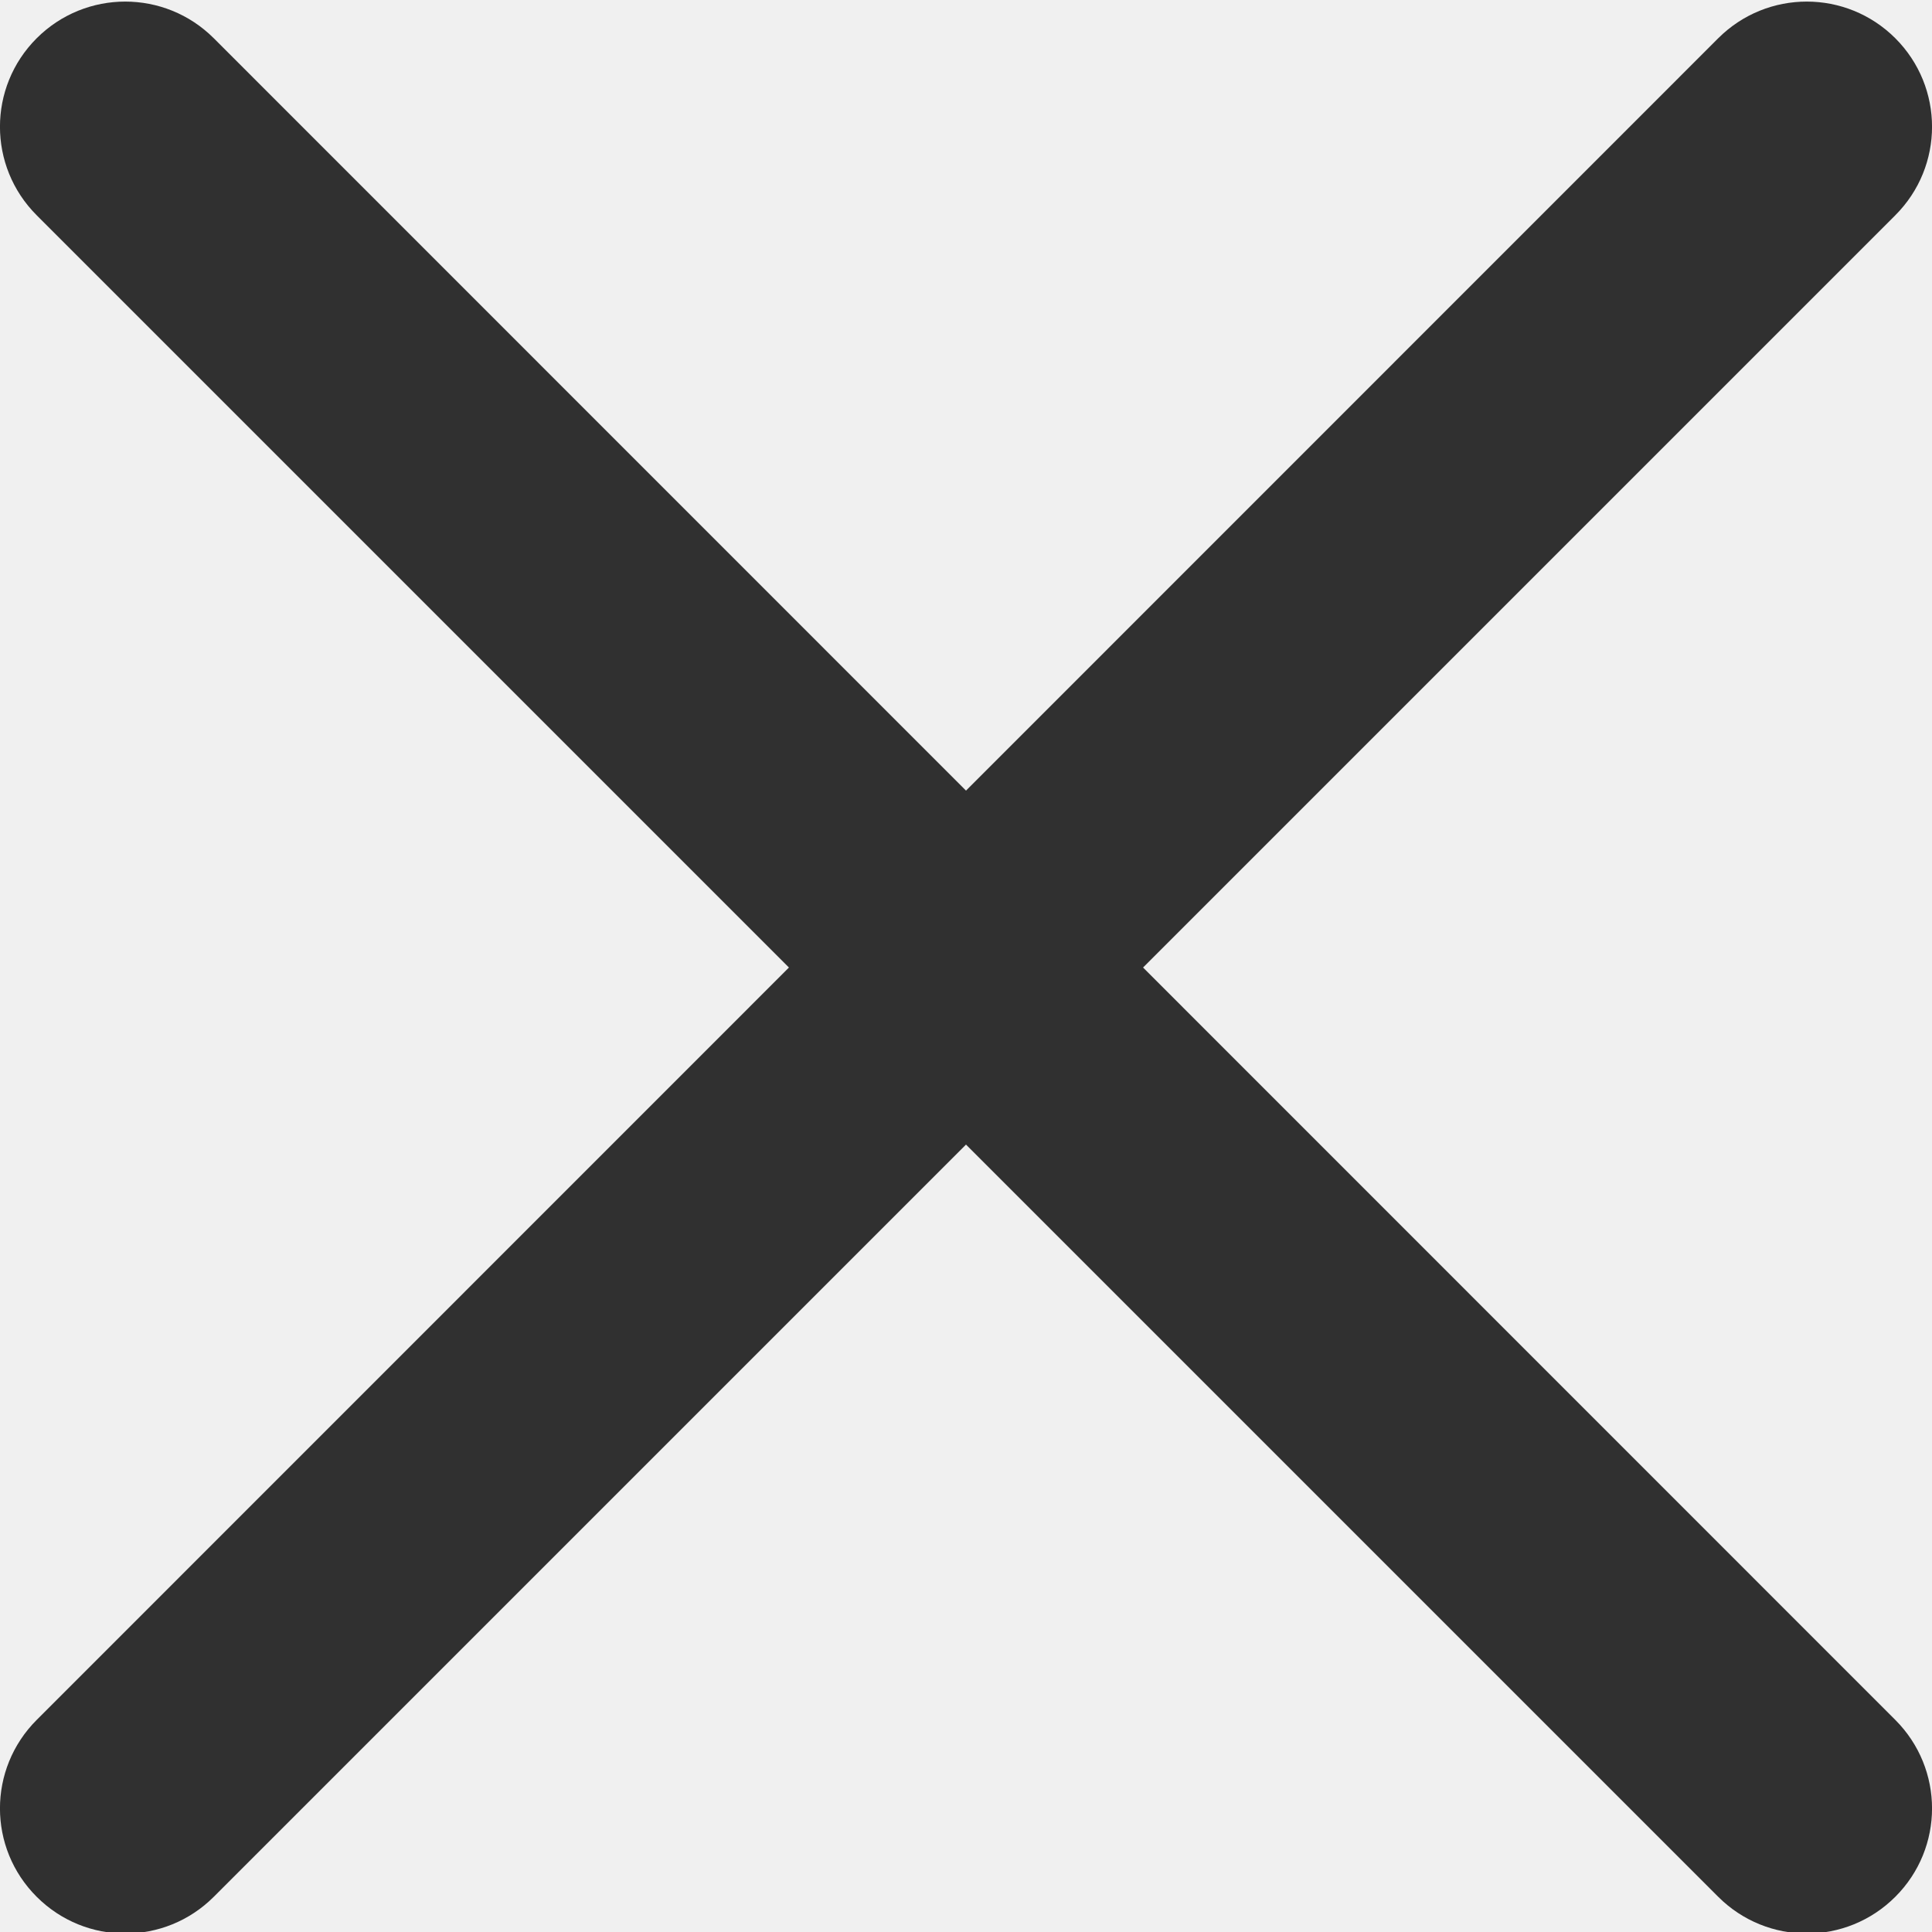
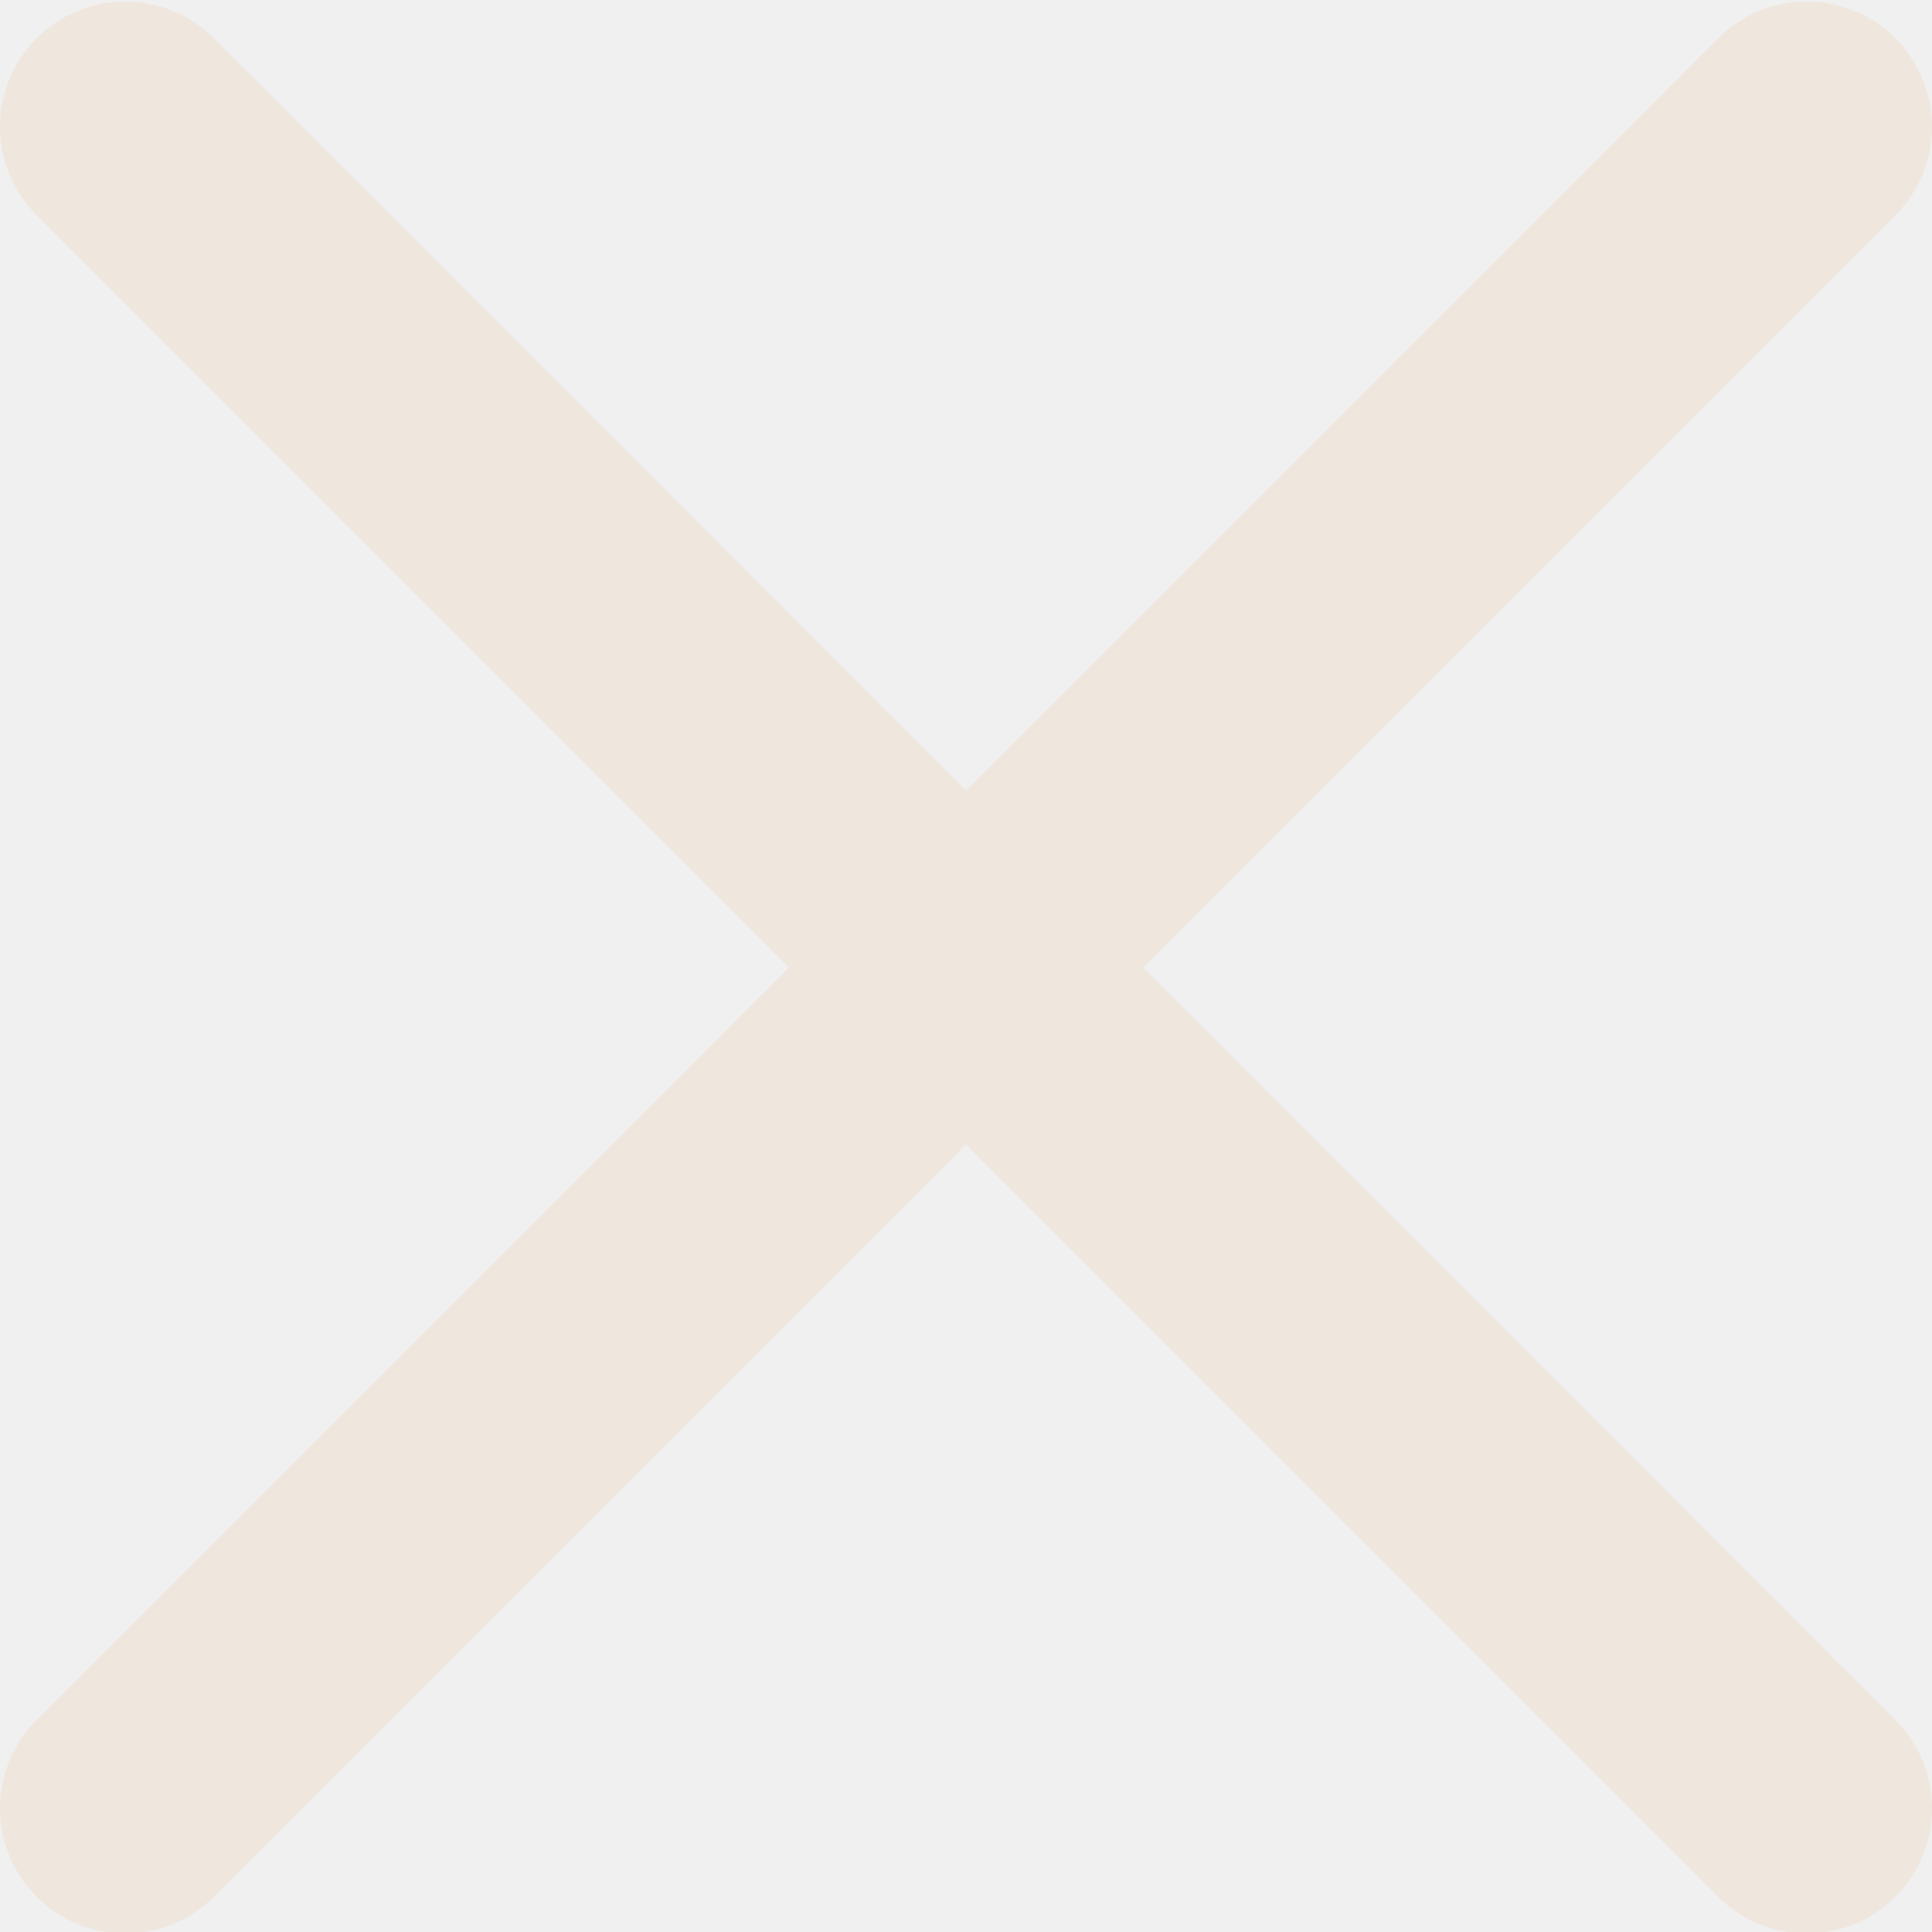
<svg xmlns="http://www.w3.org/2000/svg" width="14" height="14" viewBox="0 0 14 14" fill="none">
  <g id="close 1" clip-path="url(#clip0_226_612)">
-     <path id="Vector" d="M8.283 7.011L13.734 1.56C14.089 1.205 14.089 0.632 13.734 0.277C13.379 -0.077 12.806 -0.077 12.451 0.277L7 5.729L1.549 0.277C1.194 -0.077 0.621 -0.077 0.266 0.277C-0.089 0.632 -0.089 1.205 0.266 1.56L5.717 7.011L0.266 12.463C-0.089 12.818 -0.089 13.391 0.266 13.745C0.443 13.922 0.675 14.011 0.907 14.011C1.14 14.011 1.372 13.922 1.549 13.745L7 8.294L12.451 13.745C12.628 13.922 12.861 14.011 13.093 14.011C13.325 14.011 13.557 13.922 13.734 13.745C14.089 13.391 14.089 12.818 13.734 12.463L8.283 7.011Z" fill="#303030" />
+     <path id="Vector" d="M8.283 7.011L13.734 1.56C14.089 1.205 14.089 0.632 13.734 0.277C13.379 -0.077 12.806 -0.077 12.451 0.277L7 5.729L1.549 0.277C1.194 -0.077 0.621 -0.077 0.266 0.277C-0.089 0.632 -0.089 1.205 0.266 1.56L5.717 7.011L0.266 12.463C-0.089 12.818 -0.089 13.391 0.266 13.745C0.443 13.922 0.675 14.011 0.907 14.011C1.14 14.011 1.372 13.922 1.549 13.745L7 8.294L12.451 13.745C12.628 13.922 12.861 14.011 13.093 14.011C13.325 14.011 13.557 13.922 13.734 13.745C14.089 13.391 14.089 12.818 13.734 12.463L8.283 7.011Z" fill="#EFE6DD" />
  </g>
  <defs>
    <clipPath id="clip0_226_612">
      <rect width="14" height="14" fill="white" />
    </clipPath>
  </defs>
</svg>
